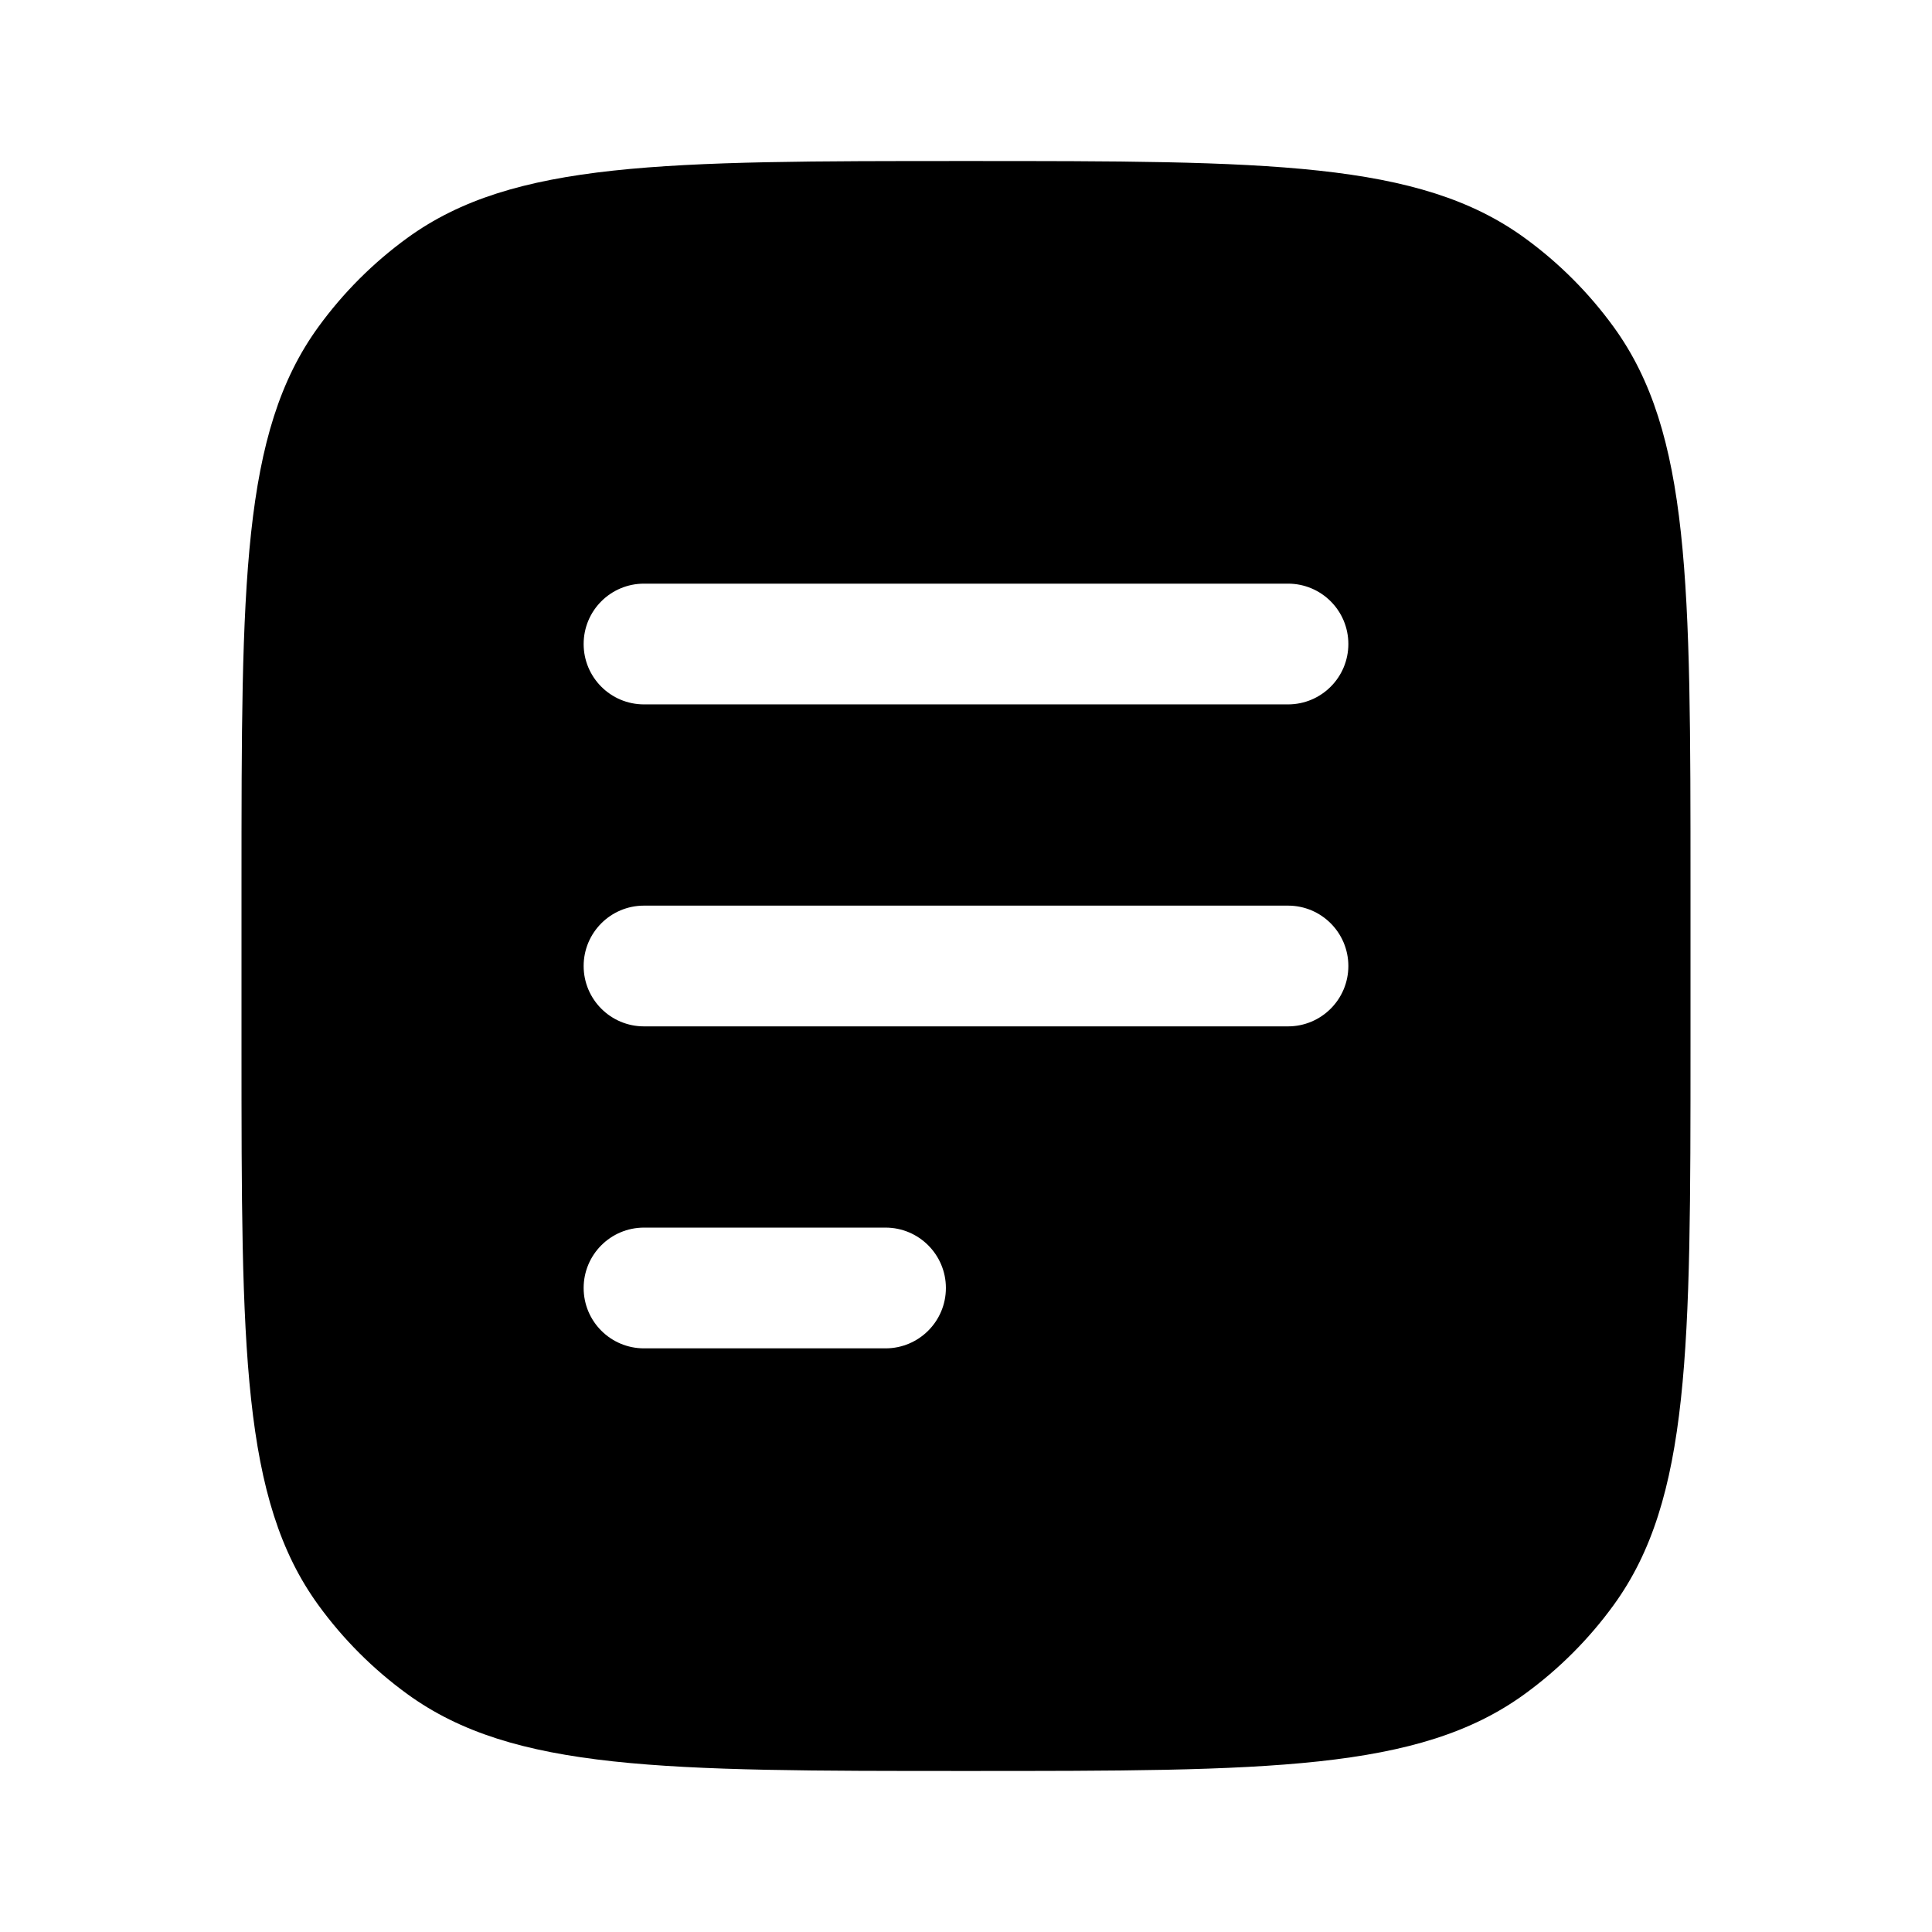
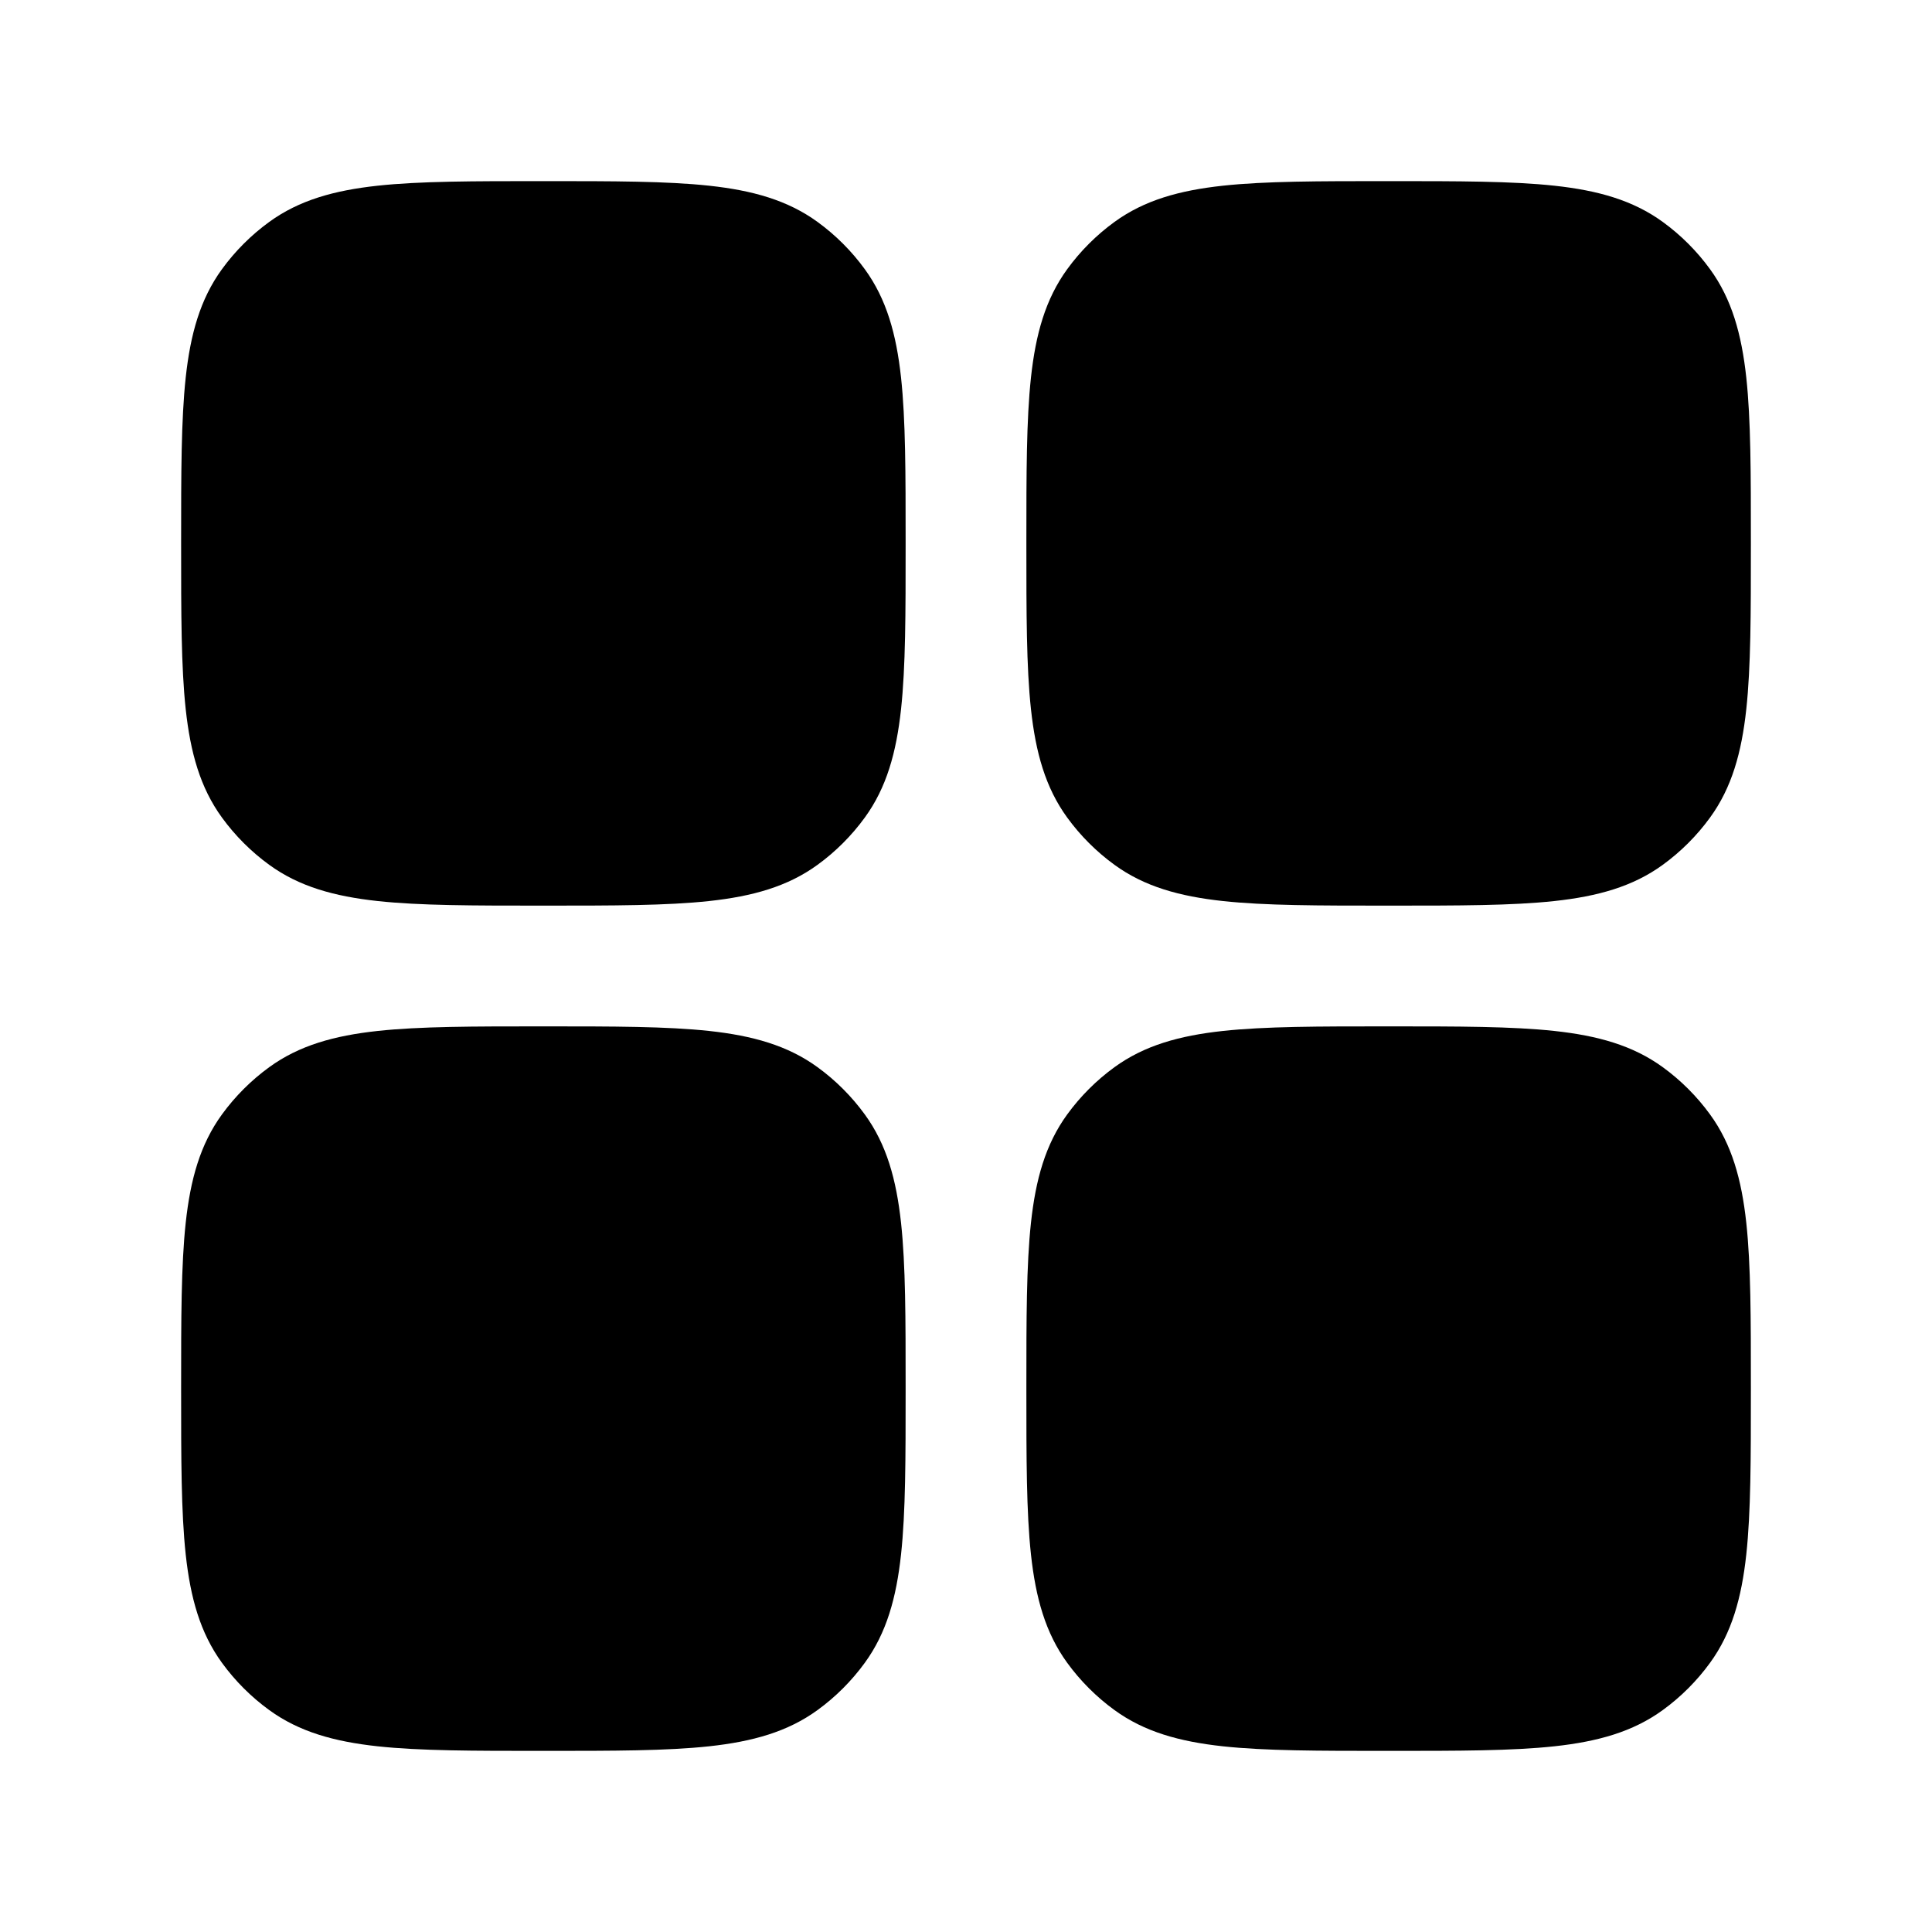
<svg xmlns="http://www.w3.org/2000/svg" width="32" height="32" viewBox="0 0 32 32" fill="none">
-   <path fill-rule="evenodd" clip-rule="evenodd" d="M5.273 5.415C4 7.167 4 9.667 4 14.667V17.333C4 22.333 4 24.833 5.273 26.585C5.684 27.151 6.182 27.649 6.748 28.06C8.501 29.333 11 29.333 16 29.333C21 29.333 23.5 29.333 25.252 28.06C25.818 27.649 26.316 27.151 26.727 26.585C28 24.833 28 22.333 28 17.333V14.667C28 9.667 28 7.167 26.727 5.415C26.316 4.849 25.818 4.351 25.252 3.94C23.5 2.667 21 2.667 16 2.667C11 2.667 8.501 2.667 6.748 3.94C6.182 4.351 5.684 4.849 5.273 5.415ZM10.667 9.667C10.114 9.667 9.667 10.114 9.667 10.667C9.667 11.219 10.114 11.667 10.667 11.667H21.333C21.886 11.667 22.333 11.219 22.333 10.667C22.333 10.114 21.886 9.667 21.333 9.667H10.667ZM10.667 15C10.114 15 9.667 15.448 9.667 16C9.667 16.552 10.114 17 10.667 17H21.333C21.886 17 22.333 16.552 22.333 16C22.333 15.448 21.886 15 21.333 15H10.667ZM10.667 20.333C10.114 20.333 9.667 20.781 9.667 21.333C9.667 21.886 10.114 22.333 10.667 22.333H14.667C15.219 22.333 15.667 21.886 15.667 21.333C15.667 20.781 15.219 20.333 14.667 20.333H10.667Z" fill="currentColor" />
+   <path d="M9.027 17C10.158 17 11.044 17 11.747 17.076C12.464 17.154 13.045 17.315 13.541 17.676C13.841 17.894 14.106 18.159 14.324 18.459C14.685 18.955 14.846 19.536 14.924 20.253C15 20.956 15 21.842 15 22.972V23.028C15 24.158 15 25.044 14.924 25.747C14.846 26.464 14.685 27.045 14.324 27.541C14.106 27.841 13.841 28.106 13.541 28.324C13.045 28.685 12.464 28.846 11.747 28.924C11.044 29 10.158 29 9.028 29H8.972C7.842 29 6.956 29 6.253 28.924C5.536 28.846 4.955 28.685 4.459 28.324C4.159 28.106 3.894 27.841 3.676 27.541C3.315 27.045 3.154 26.464 3.076 25.747C3 25.044 3 24.157 3 23.027V22.973C3 21.843 3 20.956 3.076 20.253C3.154 19.536 3.315 18.955 3.676 18.459C3.894 18.159 4.159 17.894 4.459 17.676C4.955 17.315 5.536 17.154 6.253 17.076C6.956 17 7.842 17 8.973 17H9.027Z" fill="currentColor" />
+   <path d="M23.027 17C24.157 17 25.044 17 25.747 17.076C26.464 17.154 27.045 17.315 27.541 17.676C27.841 17.894 28.106 18.159 28.324 18.459C28.685 18.955 28.846 19.536 28.924 20.253C29 20.956 29 21.842 29 22.972V23.028C29 24.158 29 25.044 28.924 25.747C28.846 26.464 28.685 27.045 28.324 27.541C28.106 27.841 27.841 28.106 27.541 28.324C27.045 28.685 26.464 28.846 25.747 28.924C25.044 29 24.158 29 23.028 29H22.972C21.842 29 20.956 29 20.253 28.924C19.536 28.846 18.955 28.685 18.459 28.324C18.159 28.106 17.894 27.841 17.676 27.541C17.315 27.045 17.154 26.464 17.076 25.747C17 25.044 17 24.157 17 23.027V22.973C17 21.843 17 20.956 17.076 20.253C17.154 19.536 17.315 18.955 17.676 18.459C17.894 18.159 18.159 17.894 18.459 17.676C18.955 17.315 19.536 17.154 20.253 17.076C20.956 17 21.843 17 22.973 17H23.027Z" fill="currentColor" />
+   <path d="M9.027 3C10.158 3 11.044 3 11.747 3.076C12.464 3.154 13.045 3.315 13.541 3.676C13.841 3.894 14.106 4.159 14.324 4.459C14.685 4.955 14.846 5.536 14.924 6.253C15 6.956 15 7.842 15 8.972V9.028C15 10.158 15 11.044 14.924 11.747C14.846 12.464 14.685 13.045 14.324 13.541C14.106 13.841 13.841 14.106 13.541 14.324C13.045 14.685 12.464 14.846 11.747 14.924C11.044 15 10.158 15 9.028 15H8.972C7.842 15 6.956 15 6.253 14.924C5.536 14.846 4.955 14.685 4.459 14.324C4.159 14.106 3.894 13.841 3.676 13.541C3.315 13.045 3.154 12.464 3.076 11.747C3 11.044 3 10.158 3 9.027V8.973C3 7.842 3 6.956 3.076 6.253C3.154 5.536 3.315 4.955 3.676 4.459C3.894 4.159 4.159 3.894 4.459 3.676C4.955 3.315 5.536 3.154 6.253 3.076C6.956 3 7.842 3 8.973 3H9.027Z" fill="currentColor" />
+   <path d="M23.027 3C24.157 3 25.044 3 25.747 3.076C26.464 3.154 27.045 3.315 27.541 3.676C27.841 3.894 28.106 4.159 28.324 4.459C28.685 4.955 28.846 5.536 28.924 6.253C29 6.956 29 7.842 29 8.972V9.028C29 10.158 29 11.044 28.924 11.747C28.846 12.464 28.685 13.045 28.324 13.541C28.106 13.841 27.841 14.106 27.541 14.324C27.045 14.685 26.464 14.846 25.747 14.924C25.044 15 24.158 15 23.028 15H22.972C21.842 15 20.956 15 20.253 14.924C19.536 14.846 18.955 14.685 18.459 14.324C18.159 14.106 17.894 13.841 17.676 13.541C17.315 13.045 17.154 12.464 17.076 11.747C17 11.044 17 10.158 17 9.027V8.973C17 7.842 17 6.956 17.076 6.253C17.154 5.536 17.315 4.955 17.676 4.459C17.894 4.159 18.159 3.894 18.459 3.676C18.955 3.315 19.536 3.154 20.253 3.076C20.956 3 21.843 3 22.973 3H23.027Z" fill="currentColor" />
</svg>
